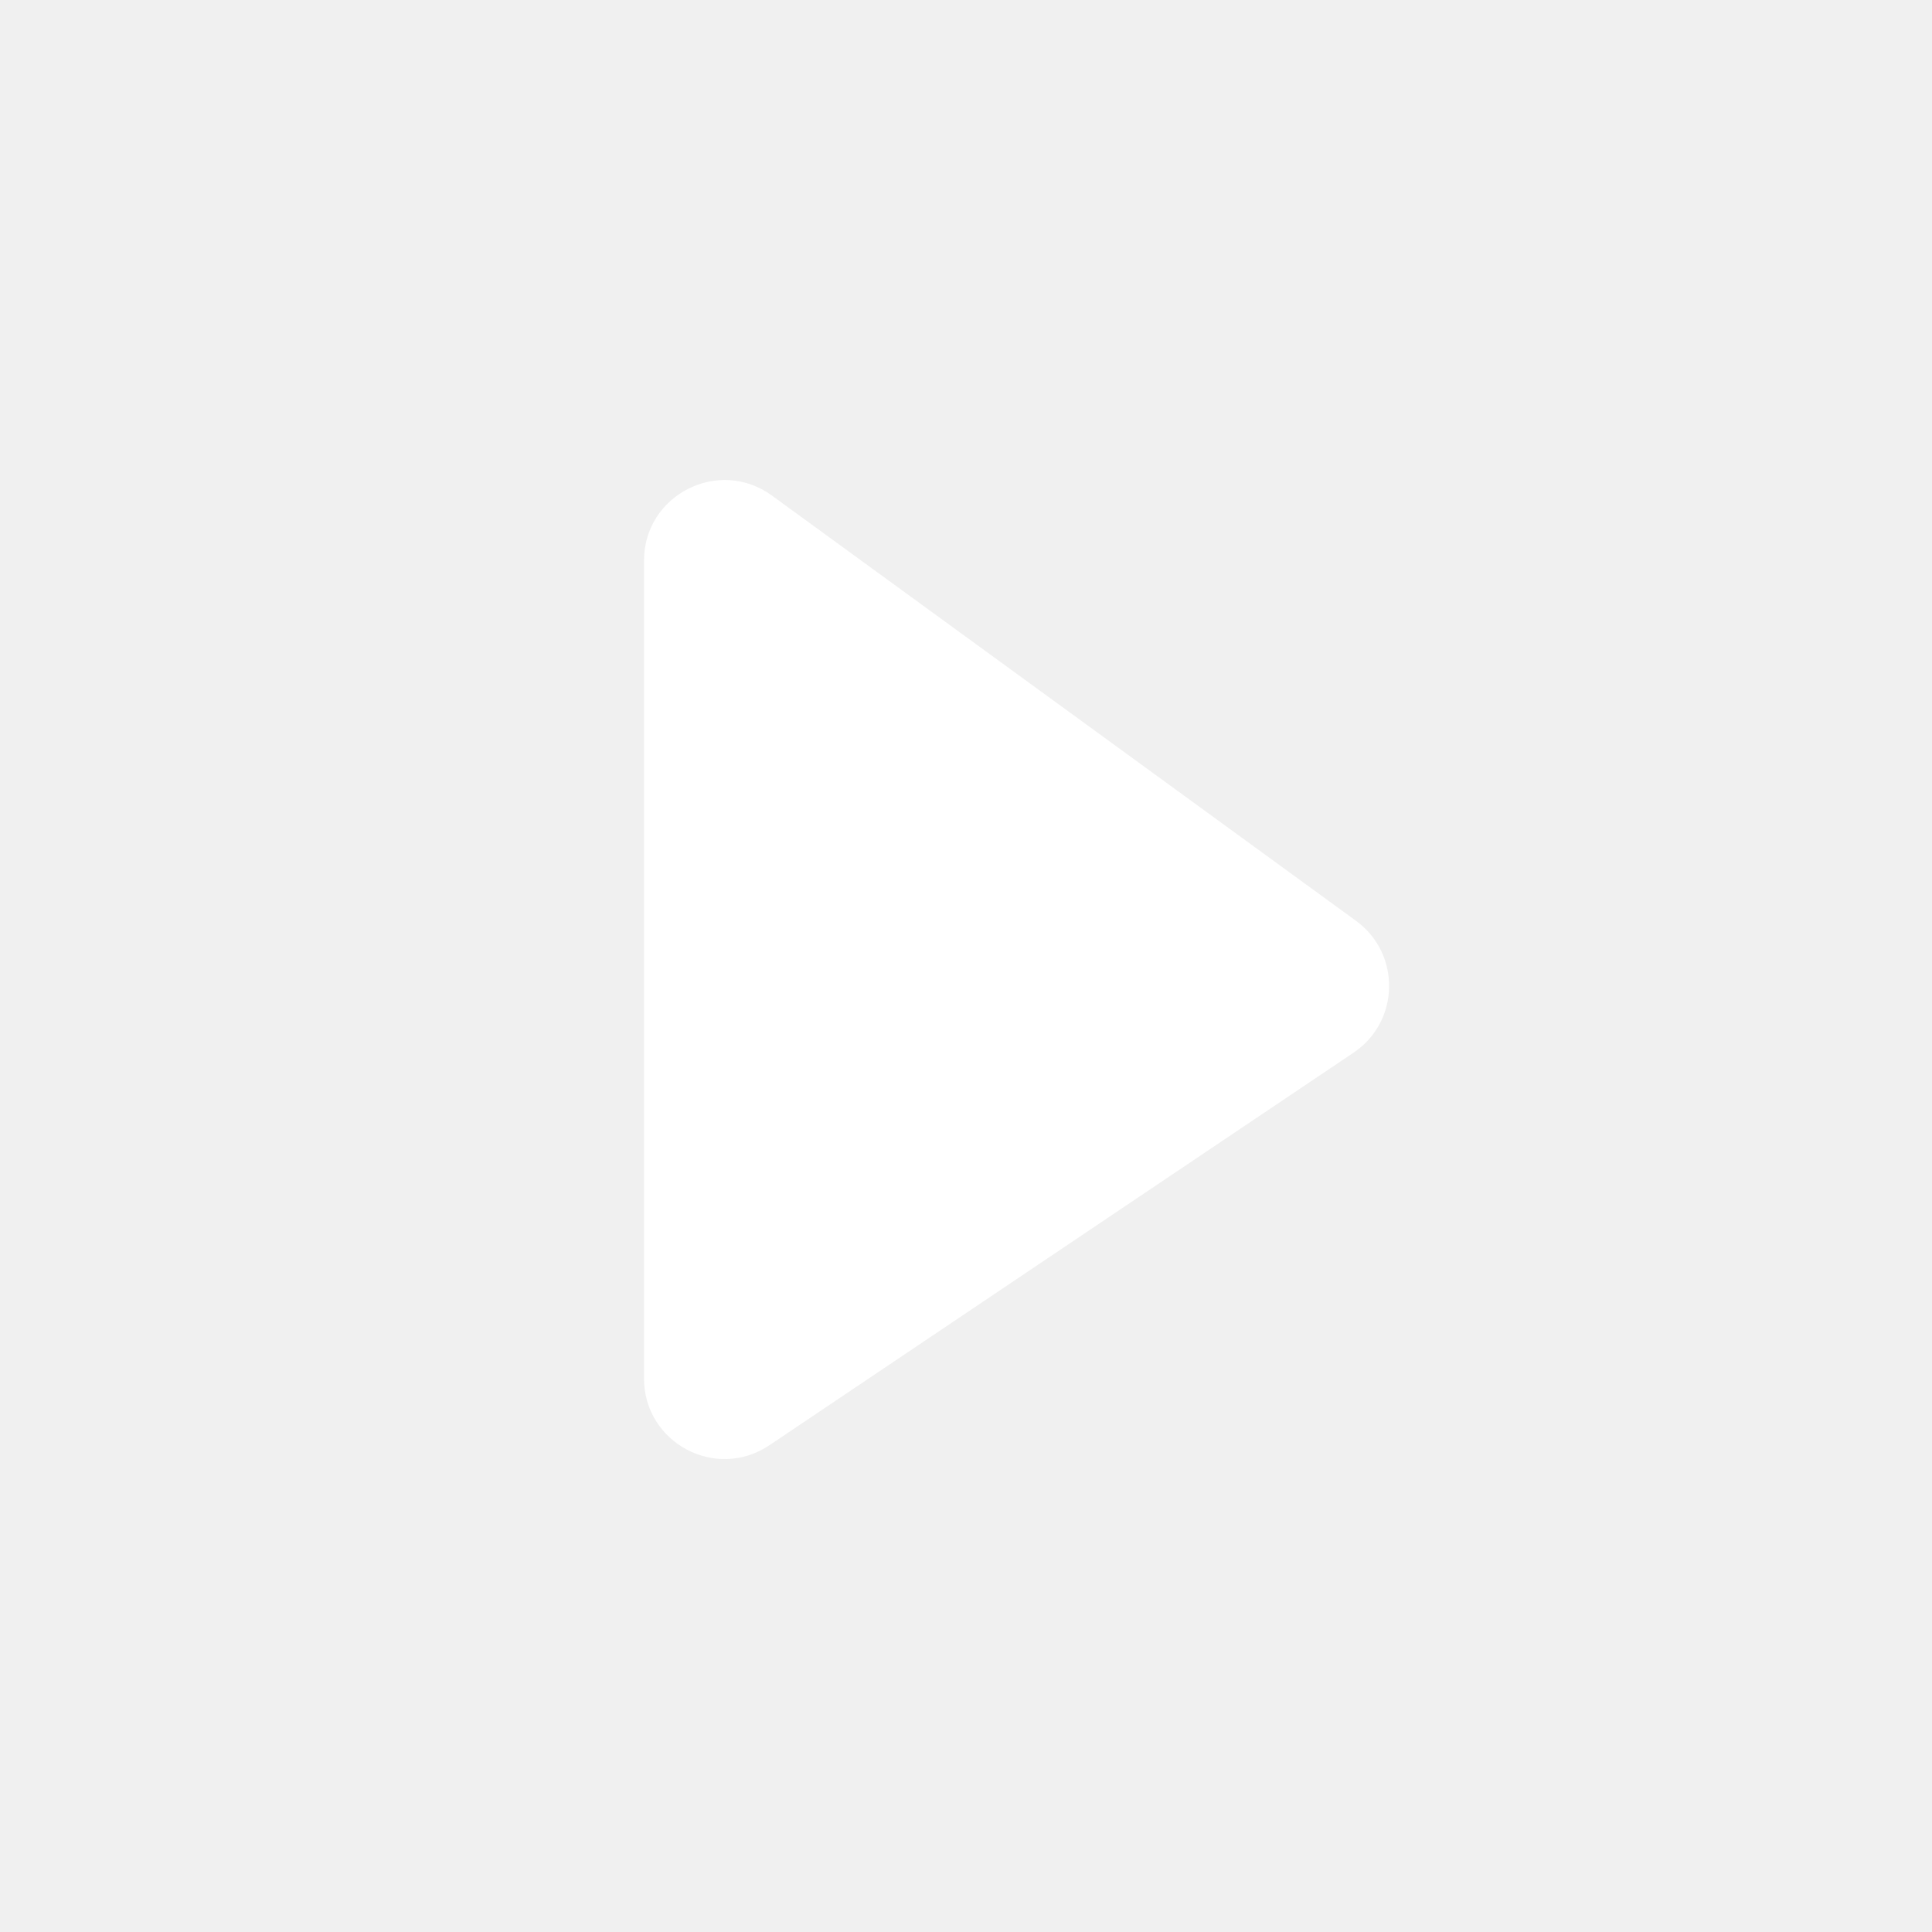
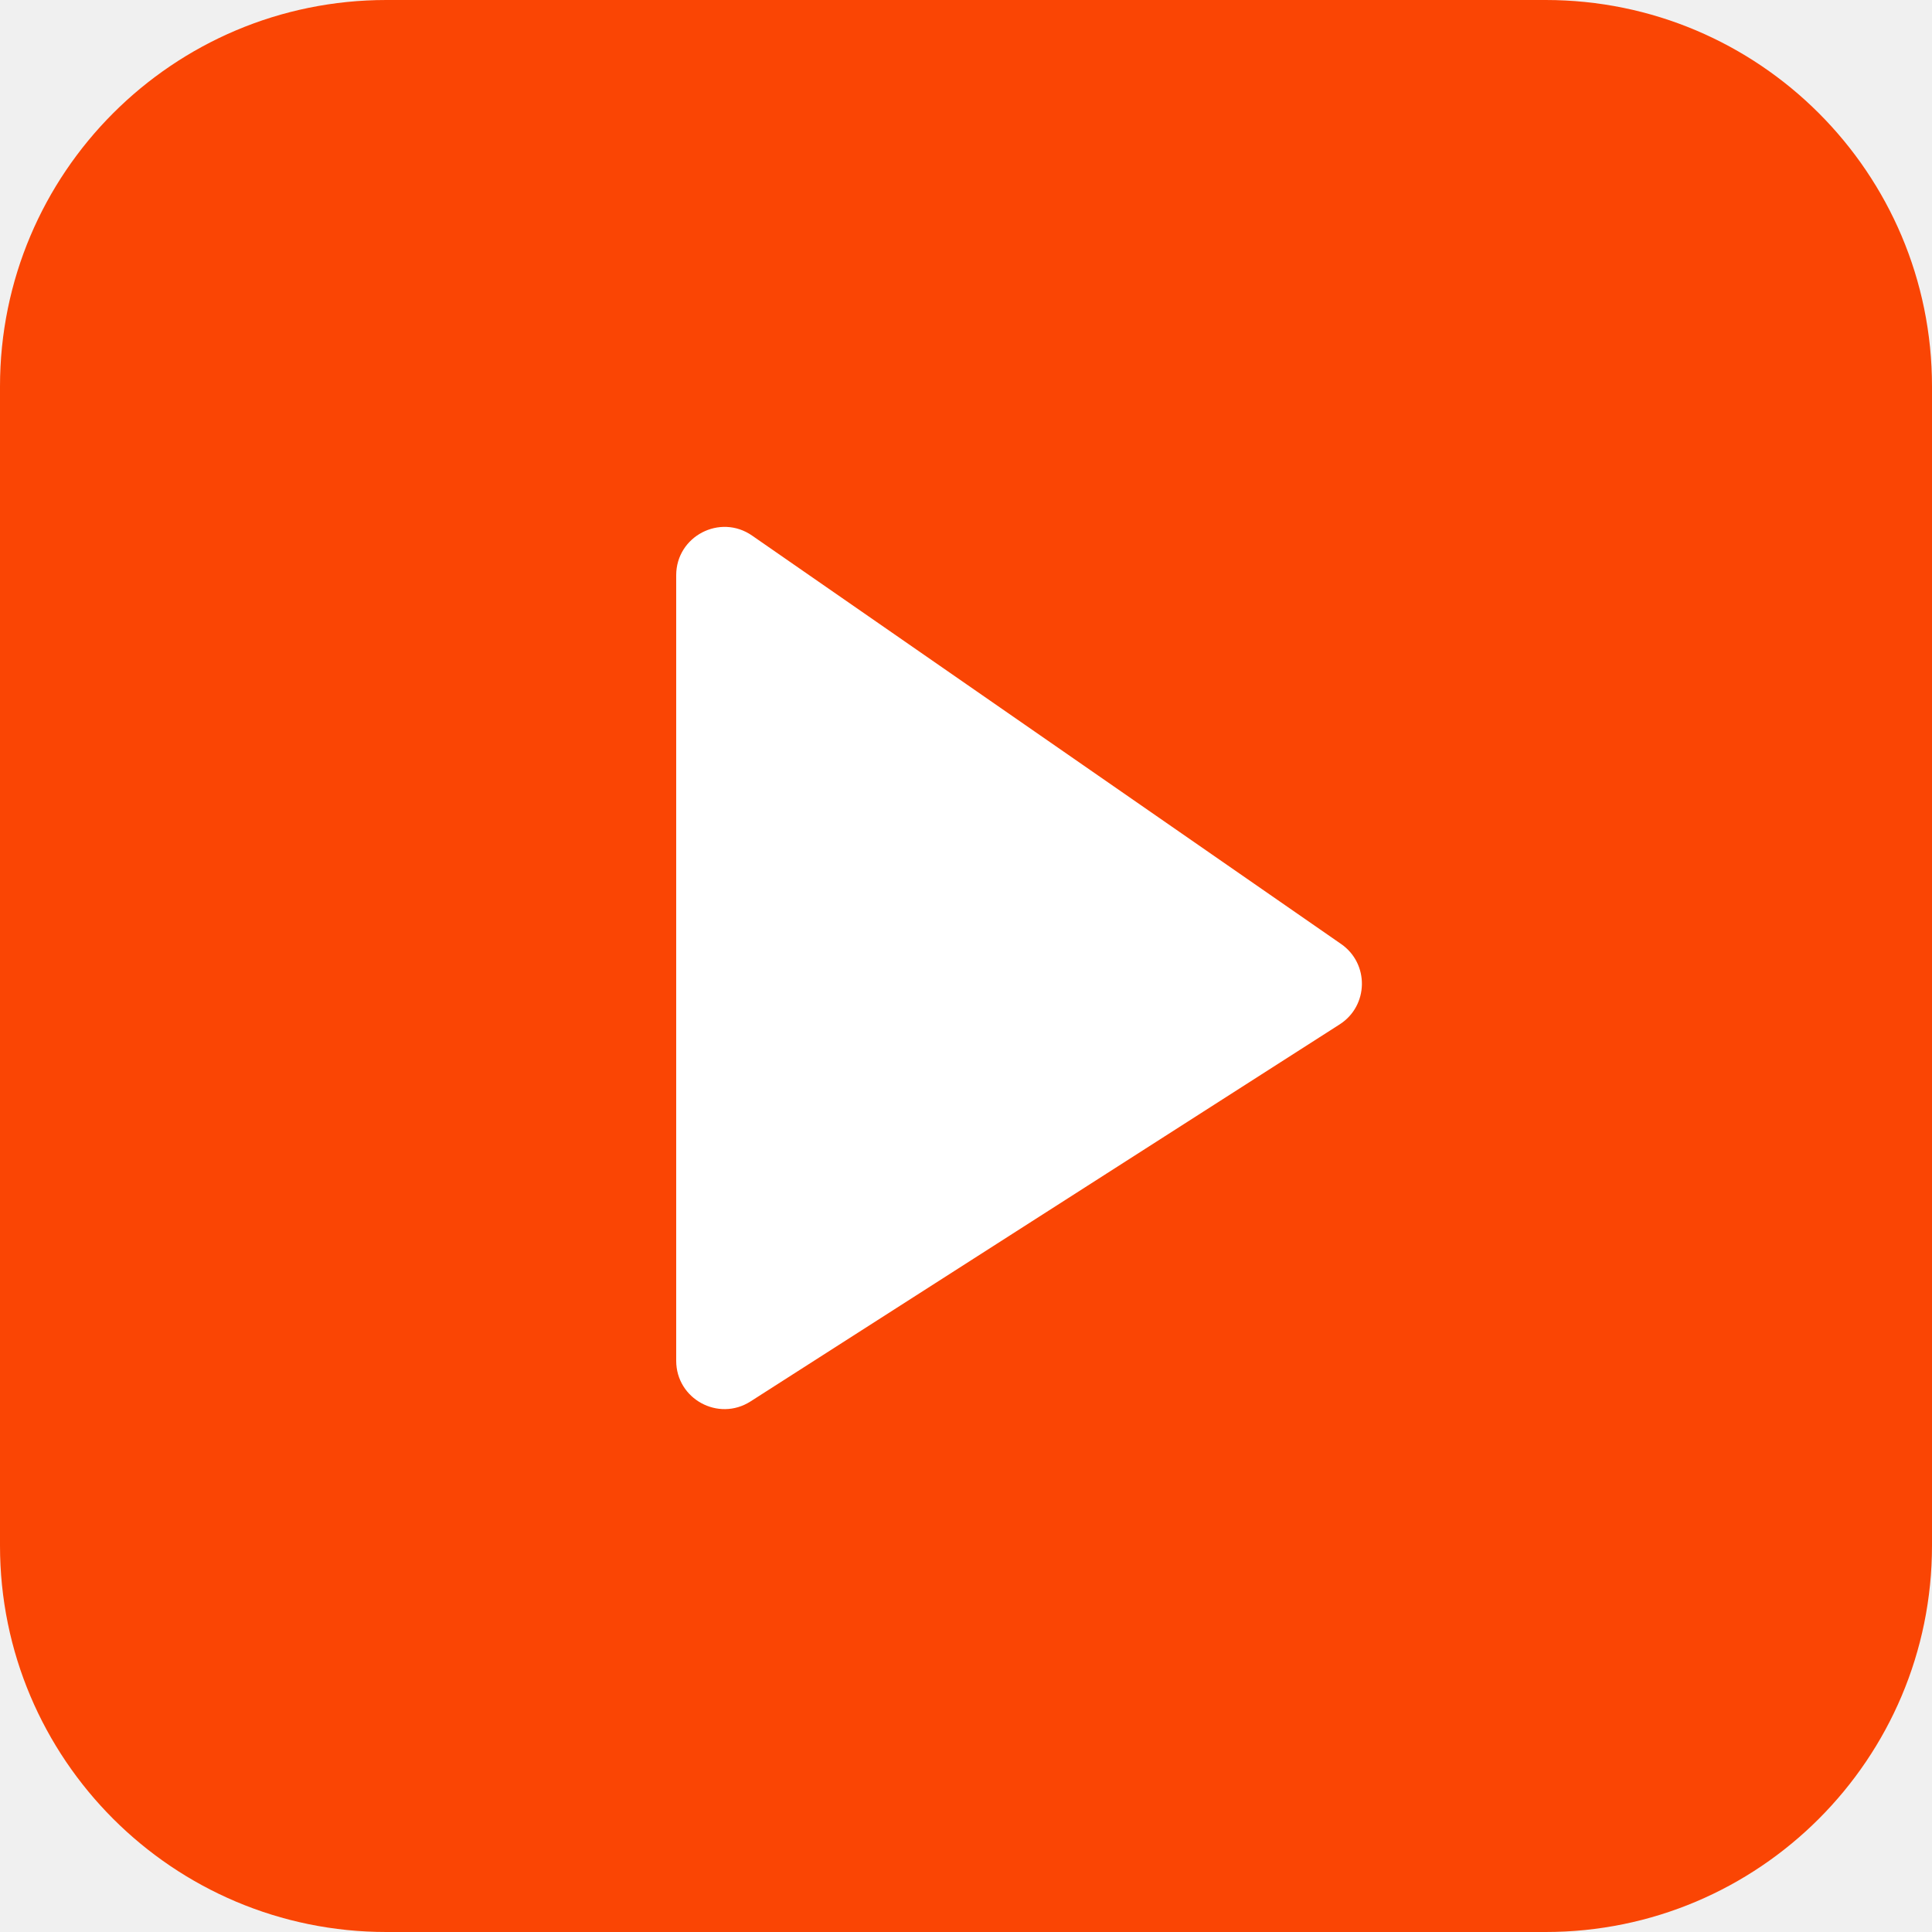
- <svg xmlns="http://www.w3.org/2000/svg" width="24" height="24" viewBox="0 0 24 24" fill="none">
-   <path d="M8 17.123V6.965C8 6.147 8.928 5.675 9.589 6.156L16.845 11.439C17.406 11.848 17.39 12.69 16.814 13.077L9.558 17.953C8.893 18.4 8 17.924 8 17.123Z" fill="white" />
+ <svg xmlns="http://www.w3.org/2000/svg" width="40" height="40" viewBox="0 0 40 40" fill="none">
+   <rect width="40" height="40" rx="8" fill="#FA4504" />
+   <path d="M14 28.173V11.91C14 11.103 14.907 10.629 15.57 11.088L27.767 19.545C28.353 19.952 28.337 20.824 27.736 21.209L15.539 29.015C14.873 29.441 14 28.963 14 28.173Z" fill="white" />
</svg>
